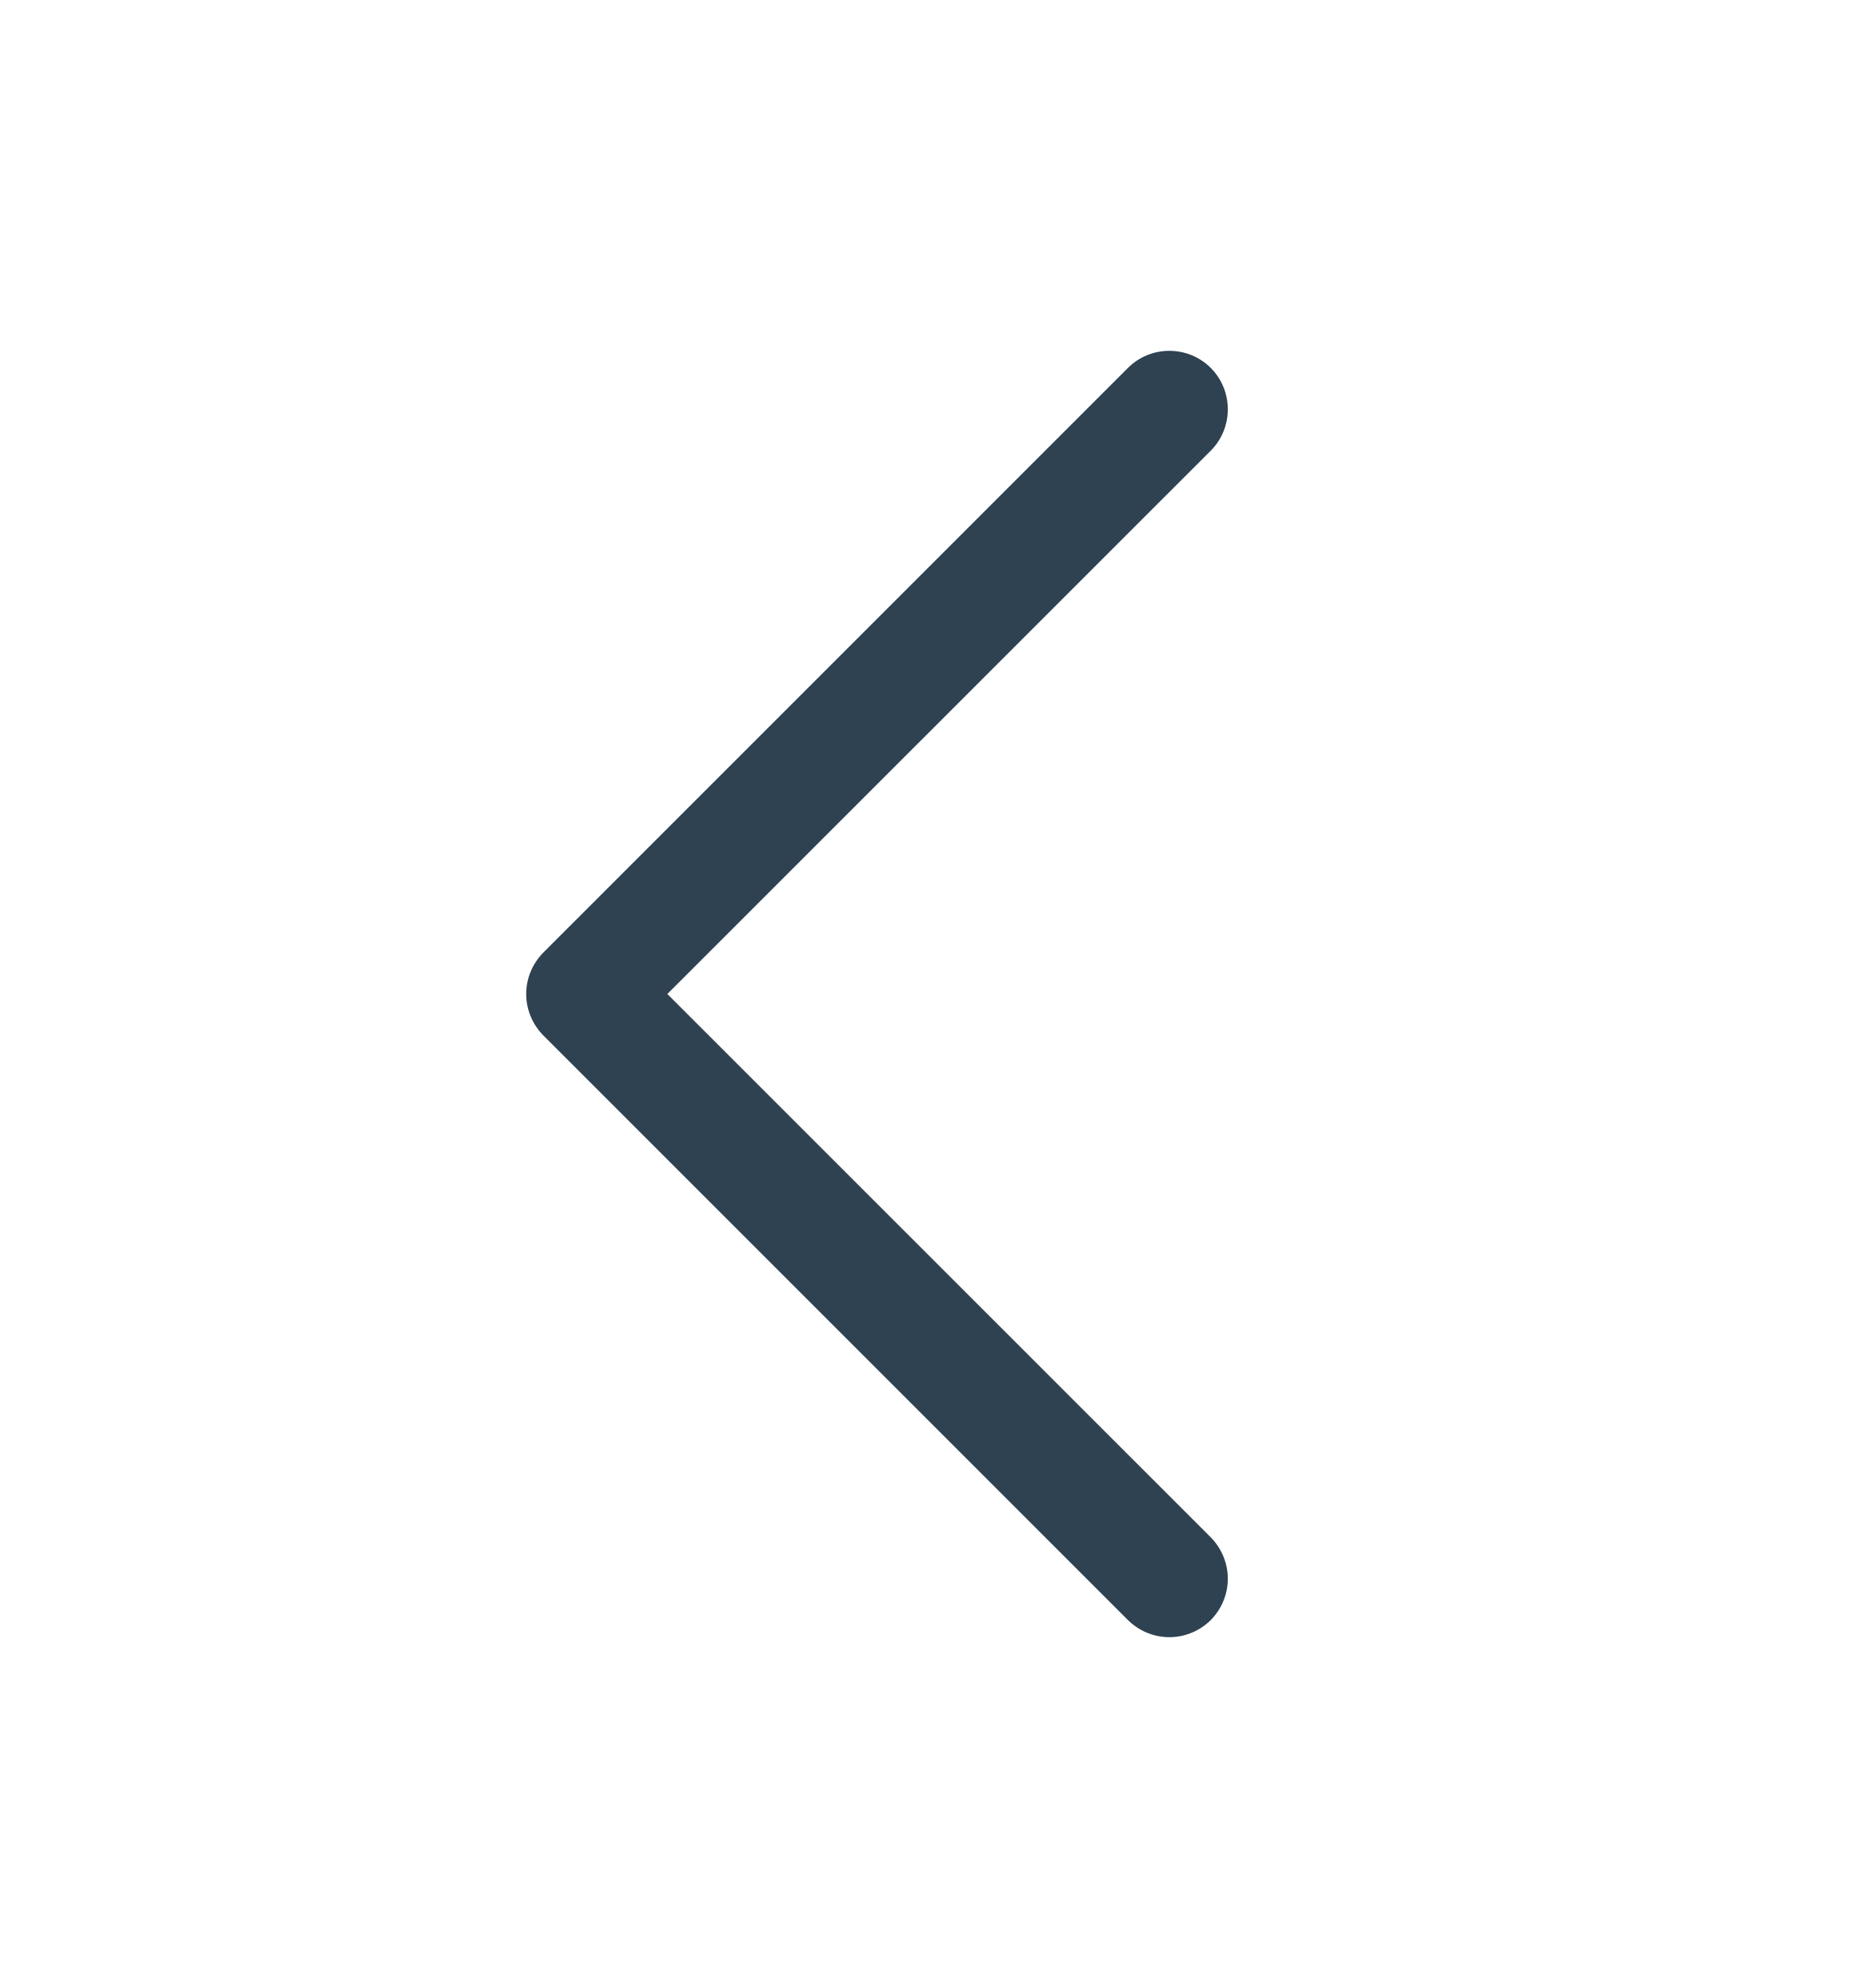
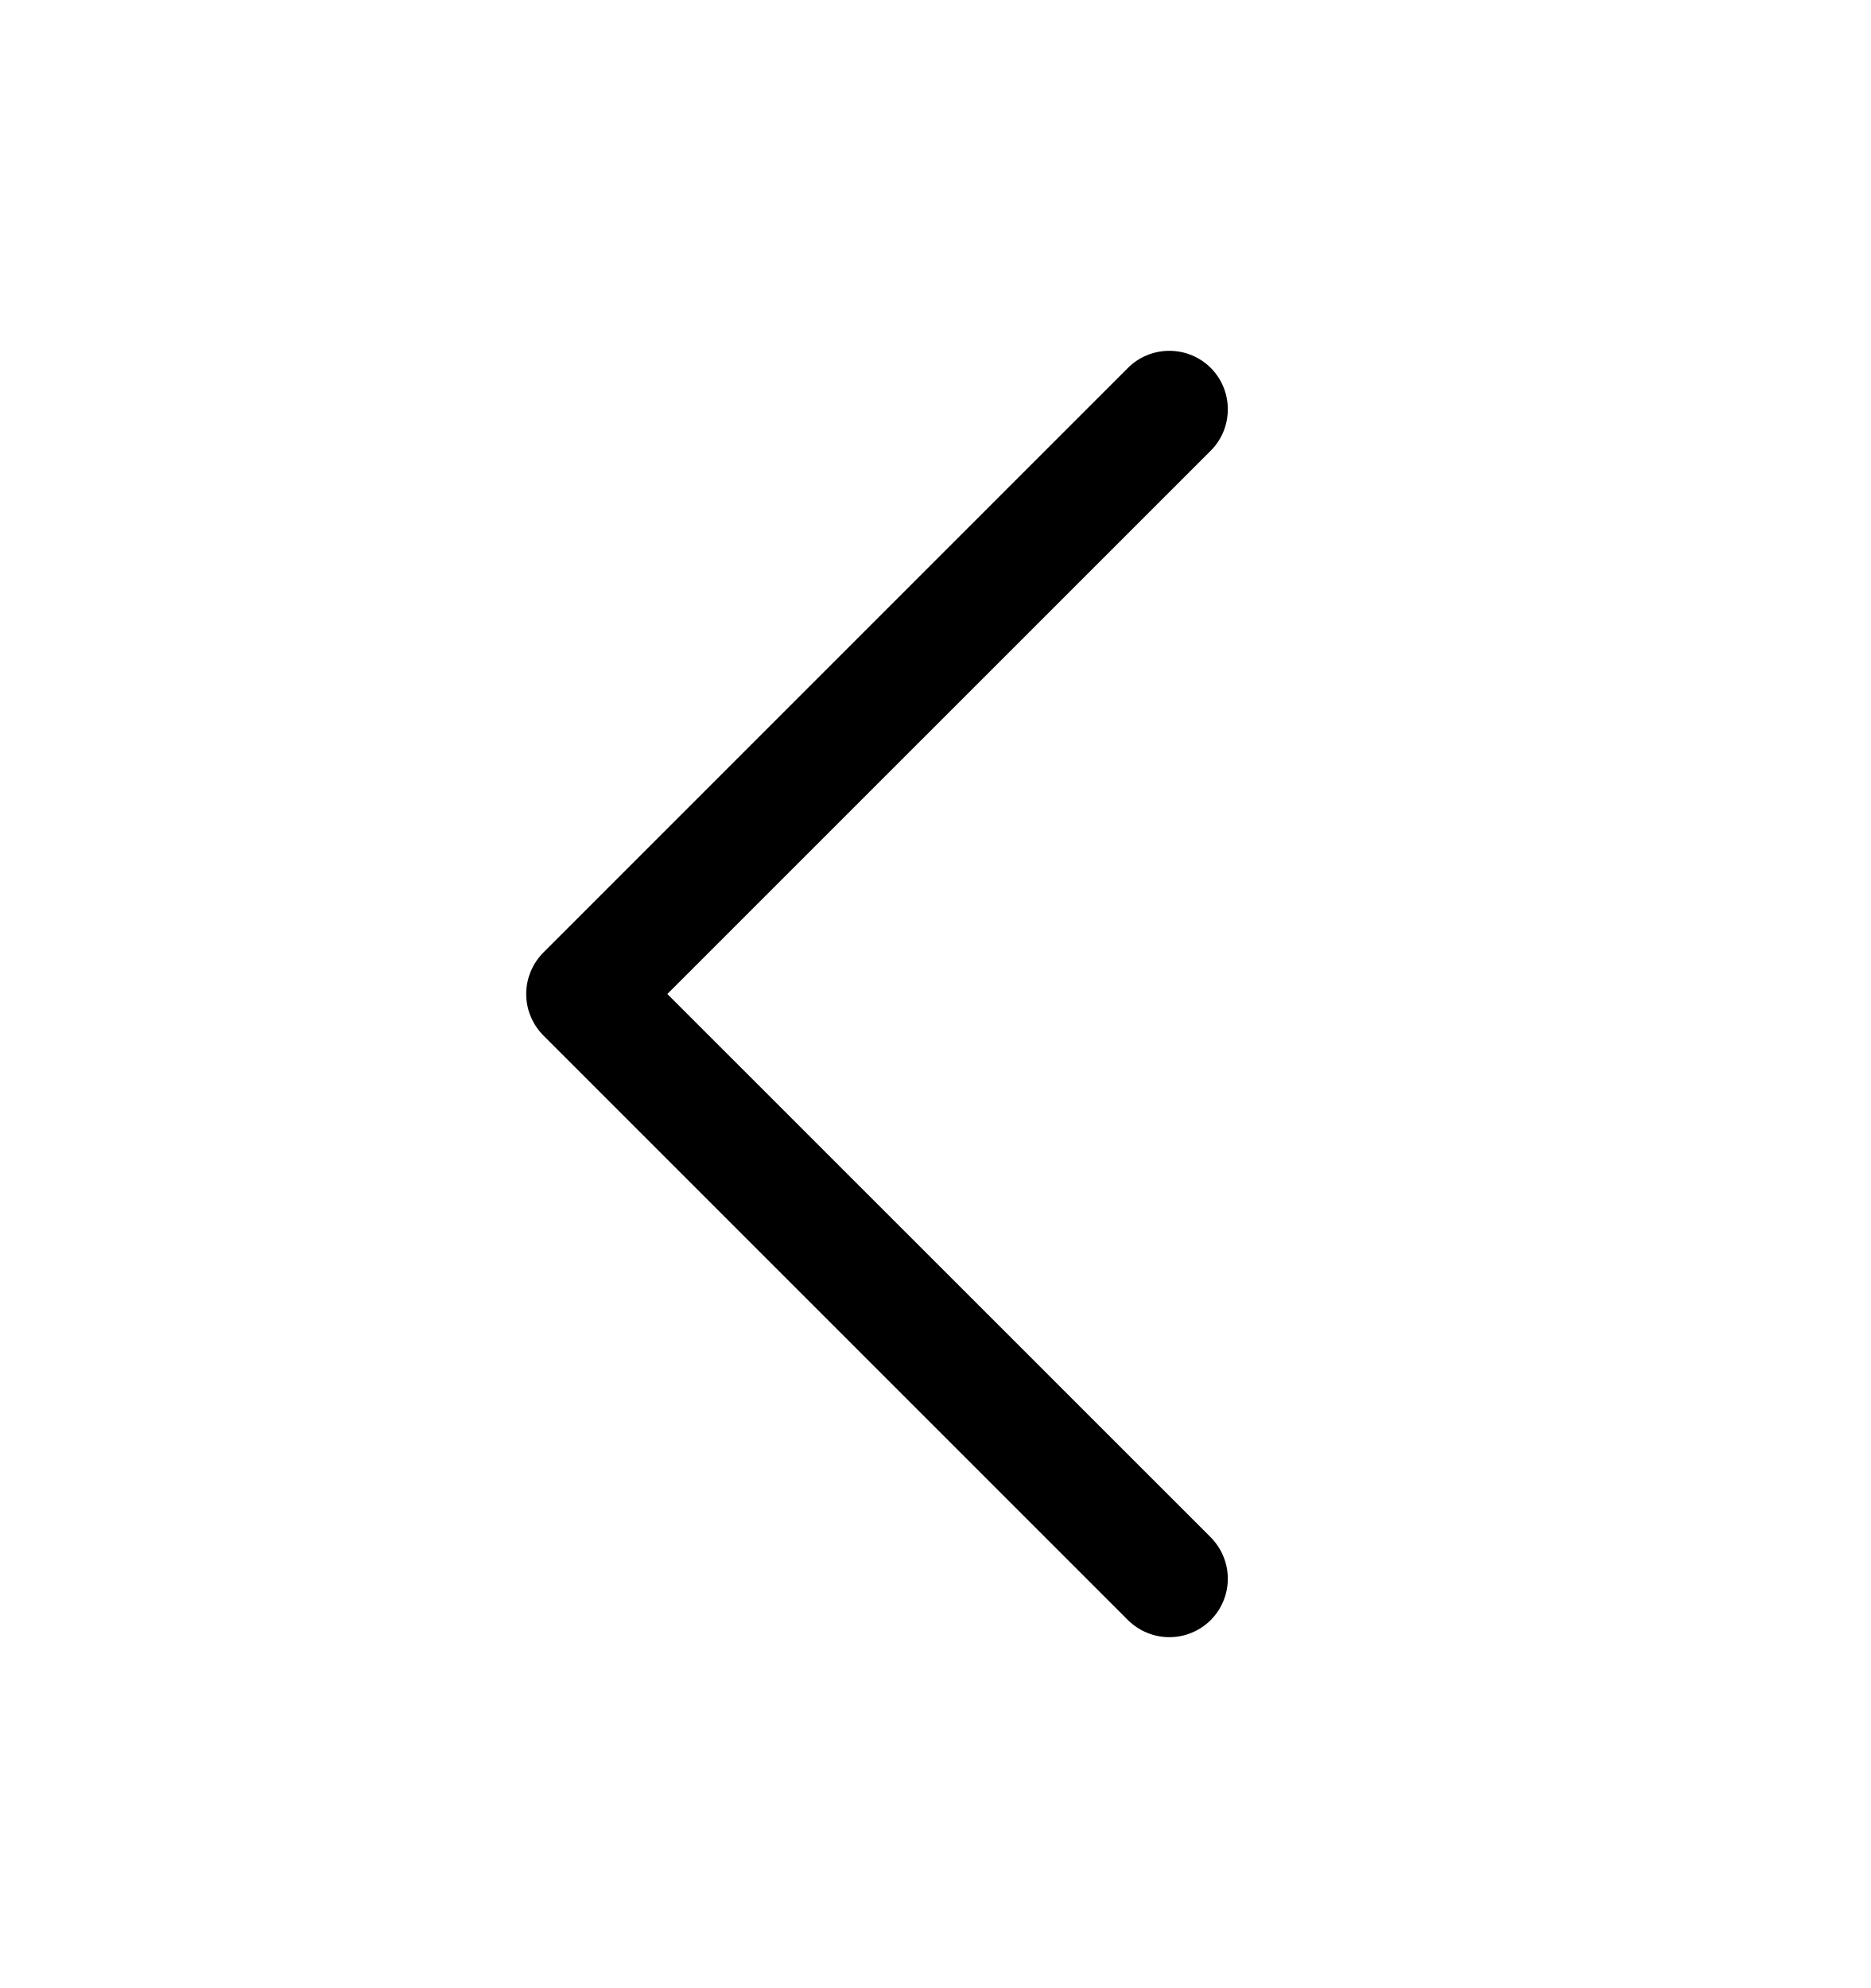
- <svg xmlns="http://www.w3.org/2000/svg" width="16" height="17" viewBox="0 0 16 17" fill="none">
+ <svg xmlns="http://www.w3.org/2000/svg" width="16" height="17" viewBox="0 0 16 17" fill="currentColor">
  <g id="CaretLeft">
-     <path id="Vector" d="M10.354 13.146C10.4 13.193 10.437 13.248 10.462 13.309C10.487 13.369 10.5 13.434 10.5 13.5C10.5 13.566 10.487 13.631 10.462 13.691C10.437 13.752 10.4 13.807 10.354 13.854C10.307 13.9 10.252 13.937 10.191 13.962C10.131 13.987 10.066 14 10 14C9.934 14 9.869 13.987 9.809 13.962C9.748 13.937 9.693 13.9 9.646 13.854L4.646 8.854C4.6 8.807 4.563 8.752 4.538 8.691C4.513 8.631 4.5 8.566 4.5 8.5C4.5 8.434 4.513 8.369 4.538 8.309C4.563 8.248 4.6 8.193 4.646 8.146L9.646 3.146C9.74 3.052 9.867 3 10 3C10.133 3 10.26 3.052 10.354 3.146C10.448 3.24 10.5 3.367 10.5 3.5C10.5 3.633 10.448 3.76 10.354 3.854L5.707 8.5L10.354 13.146Z" fill="#2F4252" />
+     <path id="Vector" d="M10.354 13.146C10.4 13.193 10.437 13.248 10.462 13.309C10.487 13.369 10.5 13.434 10.5 13.5C10.5 13.566 10.487 13.631 10.462 13.691C10.437 13.752 10.4 13.807 10.354 13.854C10.307 13.9 10.252 13.937 10.191 13.962C10.131 13.987 10.066 14 10 14C9.934 14 9.869 13.987 9.809 13.962C9.748 13.937 9.693 13.9 9.646 13.854L4.646 8.854C4.6 8.807 4.563 8.752 4.538 8.691C4.513 8.631 4.5 8.566 4.5 8.5C4.5 8.434 4.513 8.369 4.538 8.309C4.563 8.248 4.6 8.193 4.646 8.146L9.646 3.146C9.74 3.052 9.867 3 10 3C10.133 3 10.26 3.052 10.354 3.146C10.448 3.24 10.5 3.367 10.5 3.5C10.5 3.633 10.448 3.76 10.354 3.854L5.707 8.5L10.354 13.146Z" fill="currentColor" />
  </g>
</svg>
